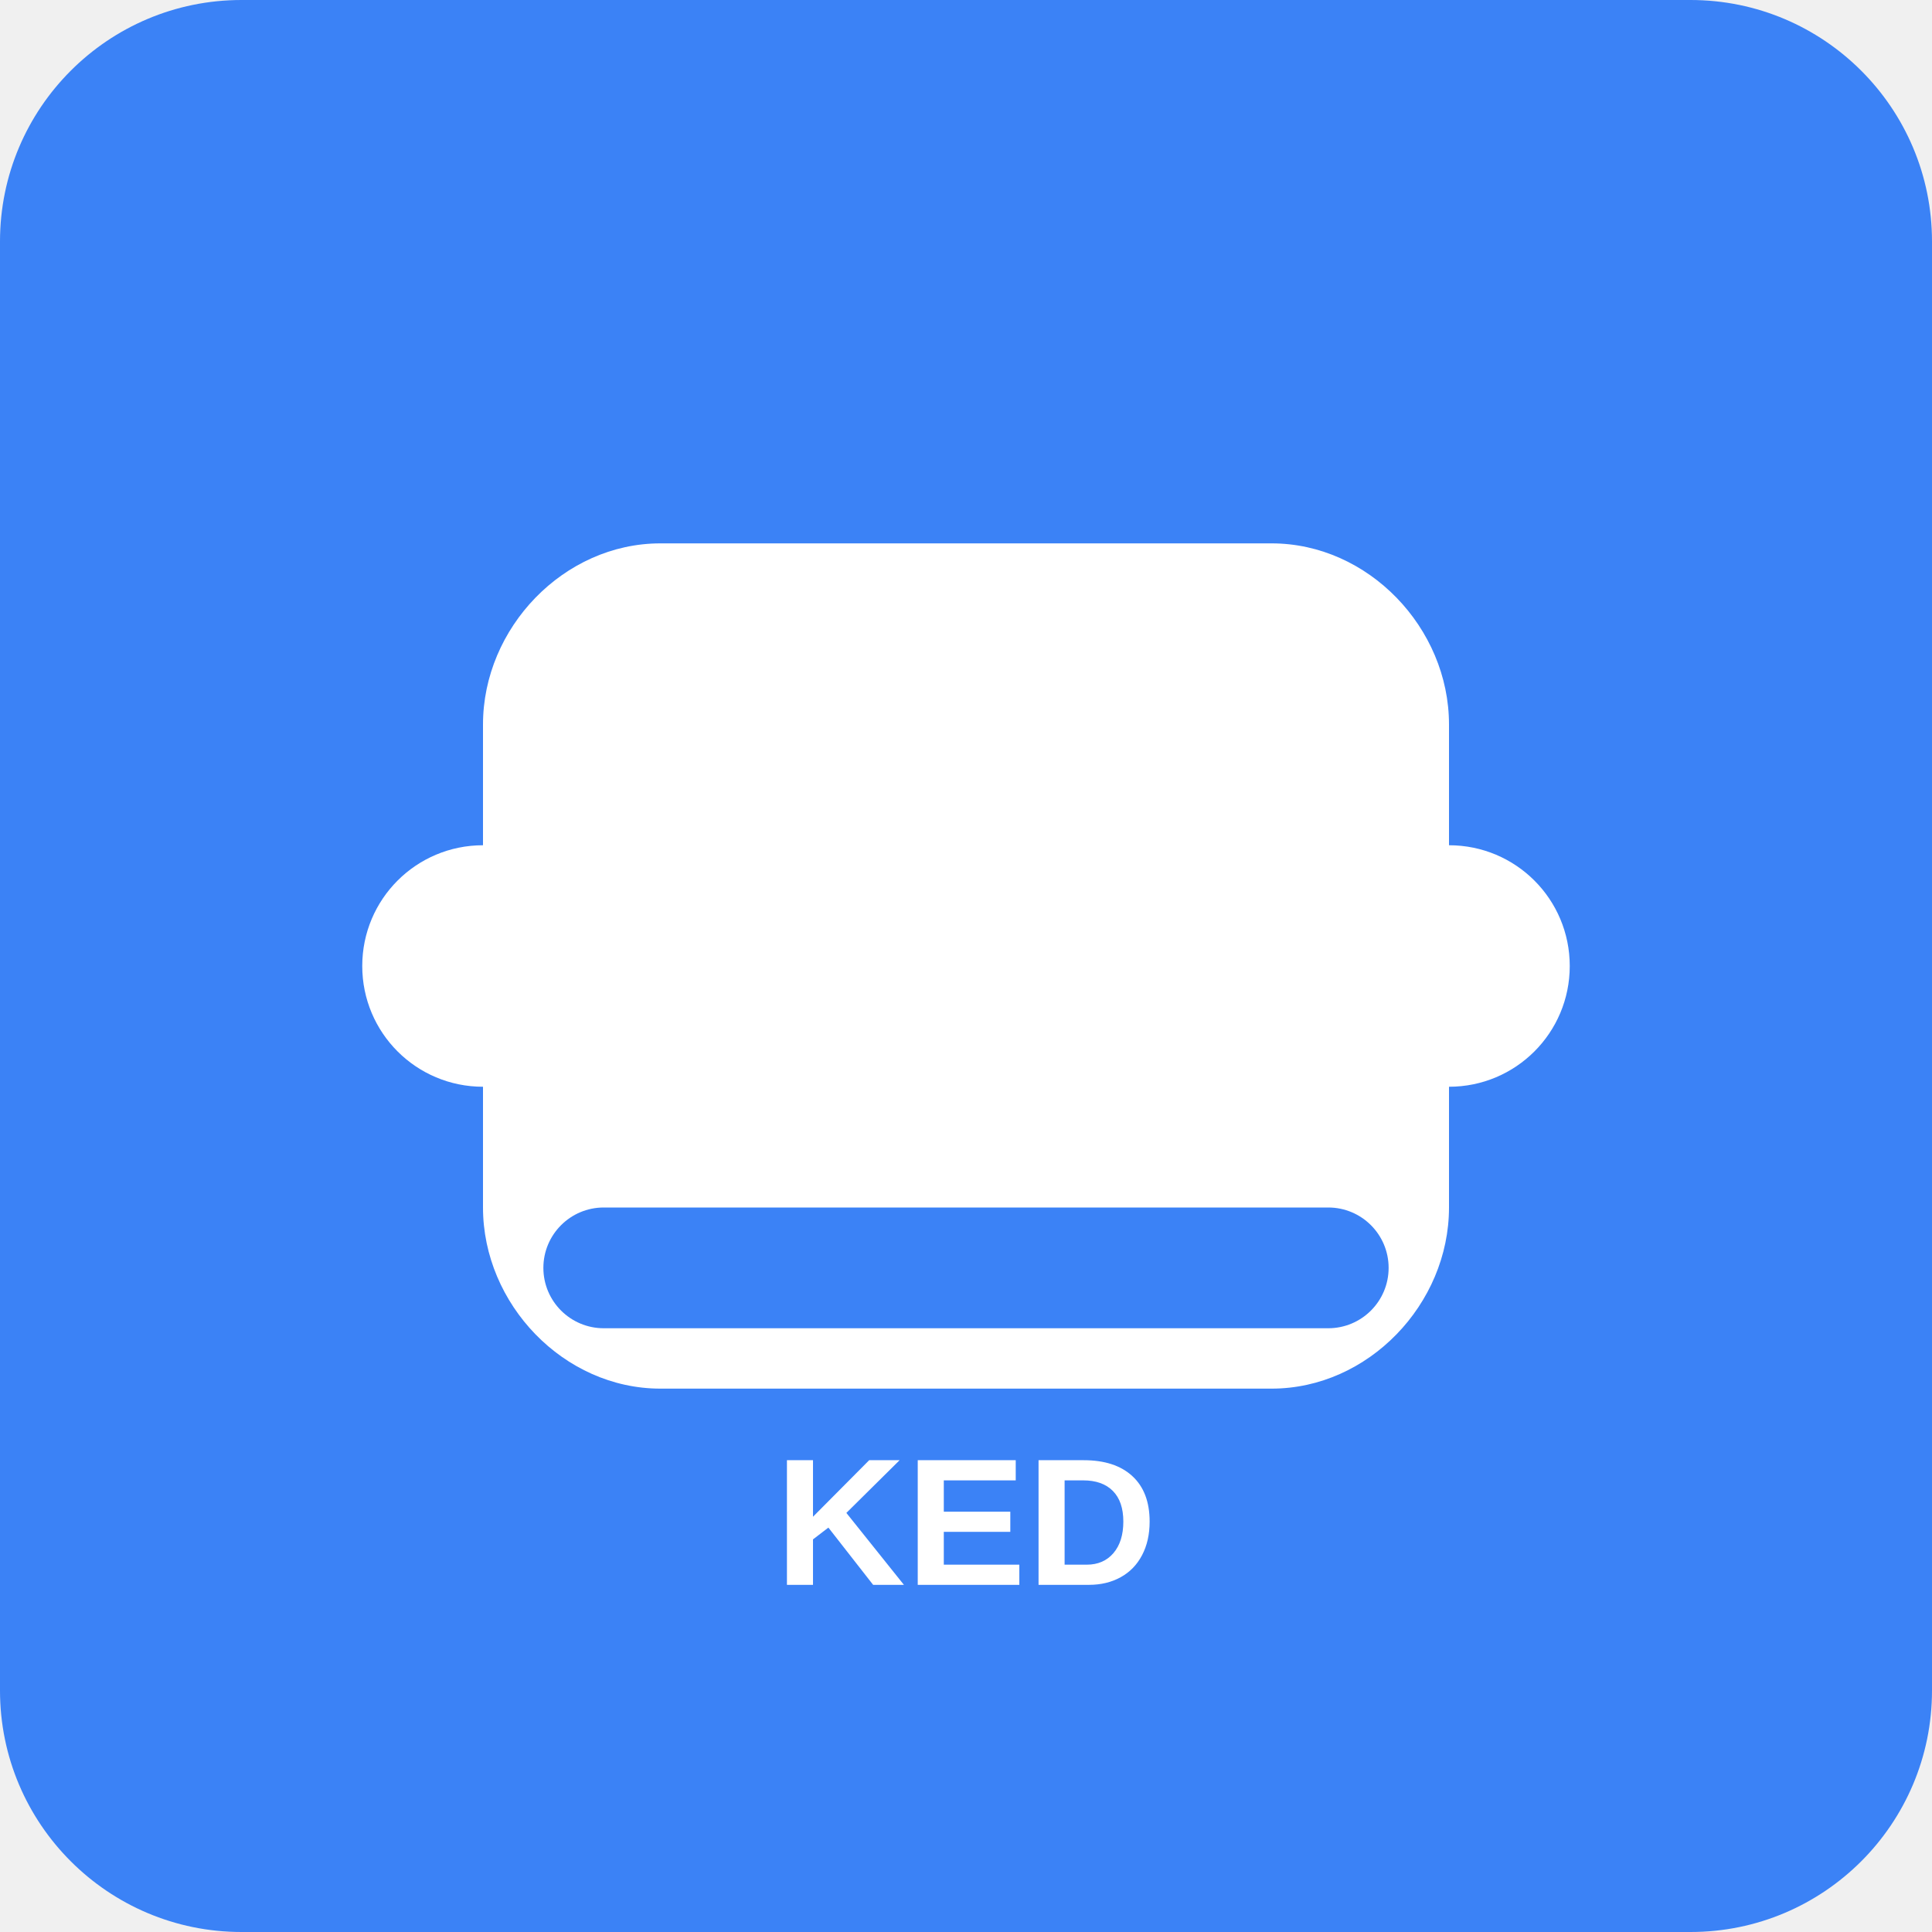
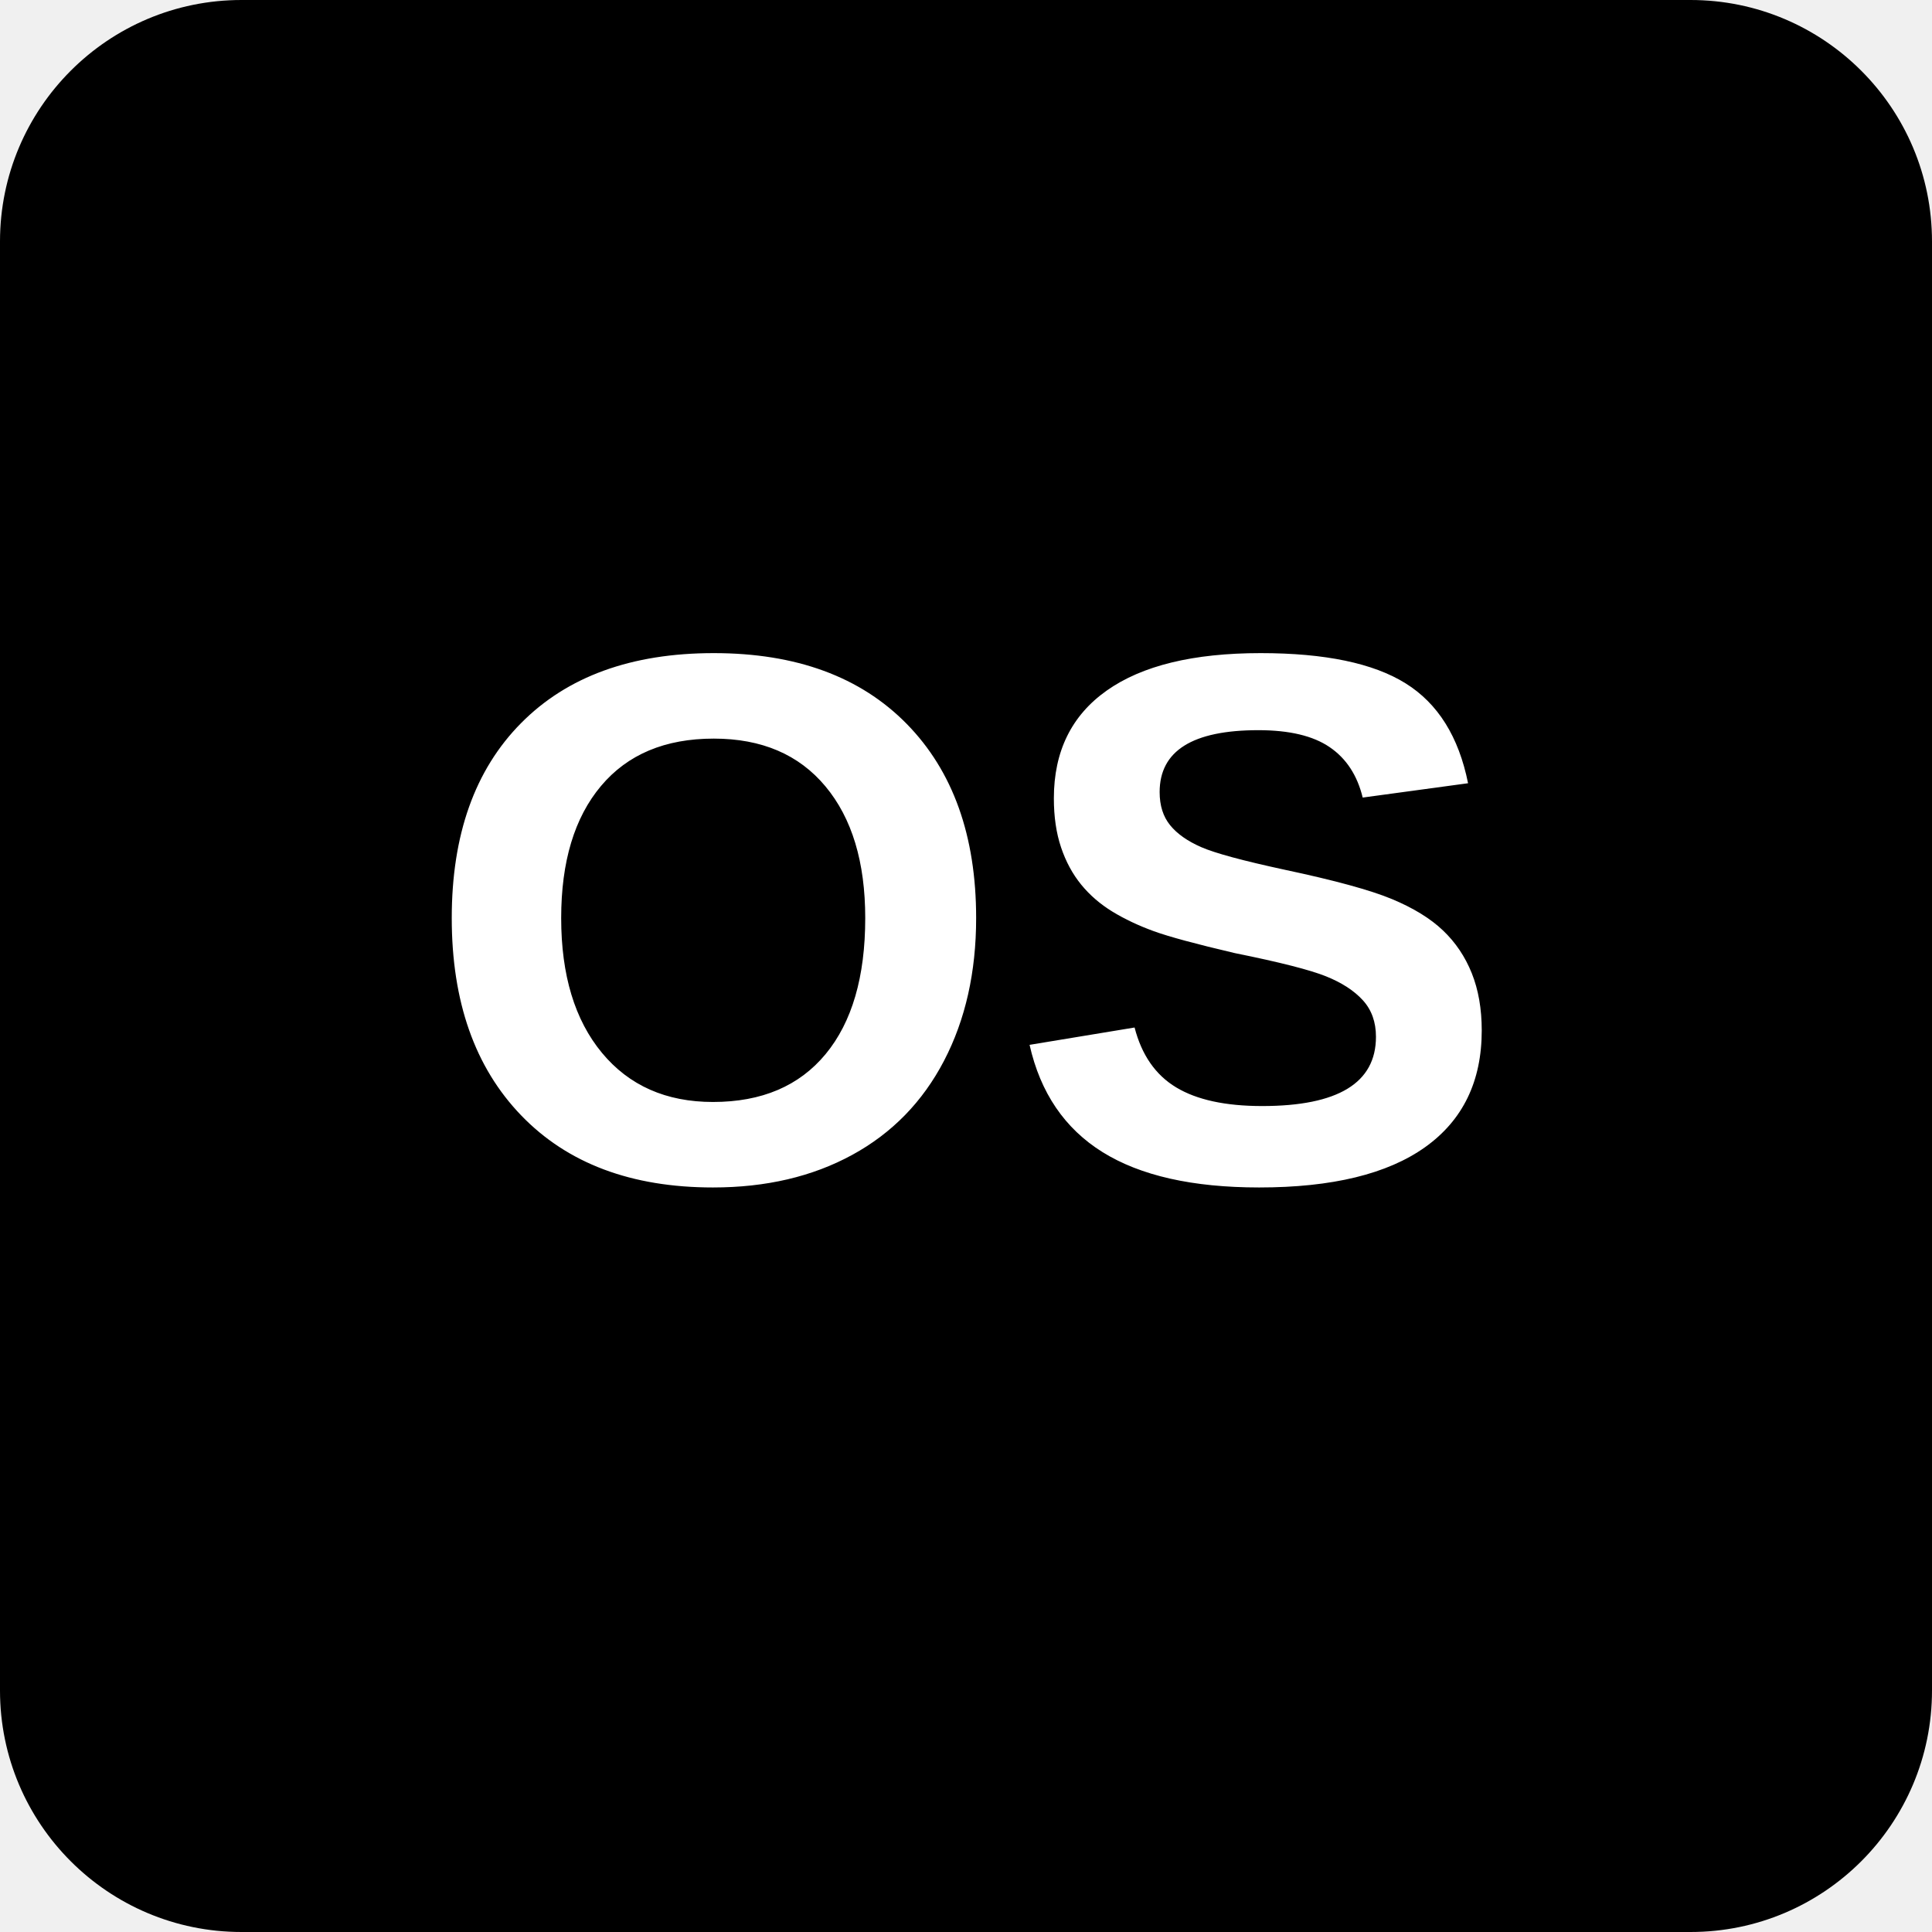
<svg xmlns="http://www.w3.org/2000/svg" width="512" height="512" viewBox="0 0 512 512" fill="none">
-   <rect width="512" height="512" rx="64" fill="#3B82F6" />
-   <path d="M128 192C128 166.4 149.4 144 175 144H337C362.6 144 384 166.4 384 192V320C384 345.6 362.6 368 337 368H175C149.4 368 128 345.6 128 320V192Z" fill="white" />
-   <circle cx="160" cy="256" r="16" fill="#3B82F6" />
-   <circle cx="352" cy="256" r="16" fill="#3B82F6" />
-   <rect x="144" y="320" width="224" height="32" rx="16" fill="#3B82F6" />
-   <path d="M96 256C96 238.3 110.3 224 128 224H384C401.7 224 416 238.3 416 256C416 273.7 401.7 288 384 288H128C110.3 288 96 273.7 96 256Z" fill="white" />
-   <text x="256" y="420" text-anchor="middle" fill="white" font-family="Arial, sans-serif" font-size="48" font-weight="bold">KED</text>
+   <rect width="512" height="512" rx="64" fill="#000000" />
+   <text x="256" y="256" text-anchor="middle" dominant-baseline="middle" fill="#FFFFFF" font-family="Arial, sans-serif" font-size="200" font-weight="bold">OS</text>
</svg>
